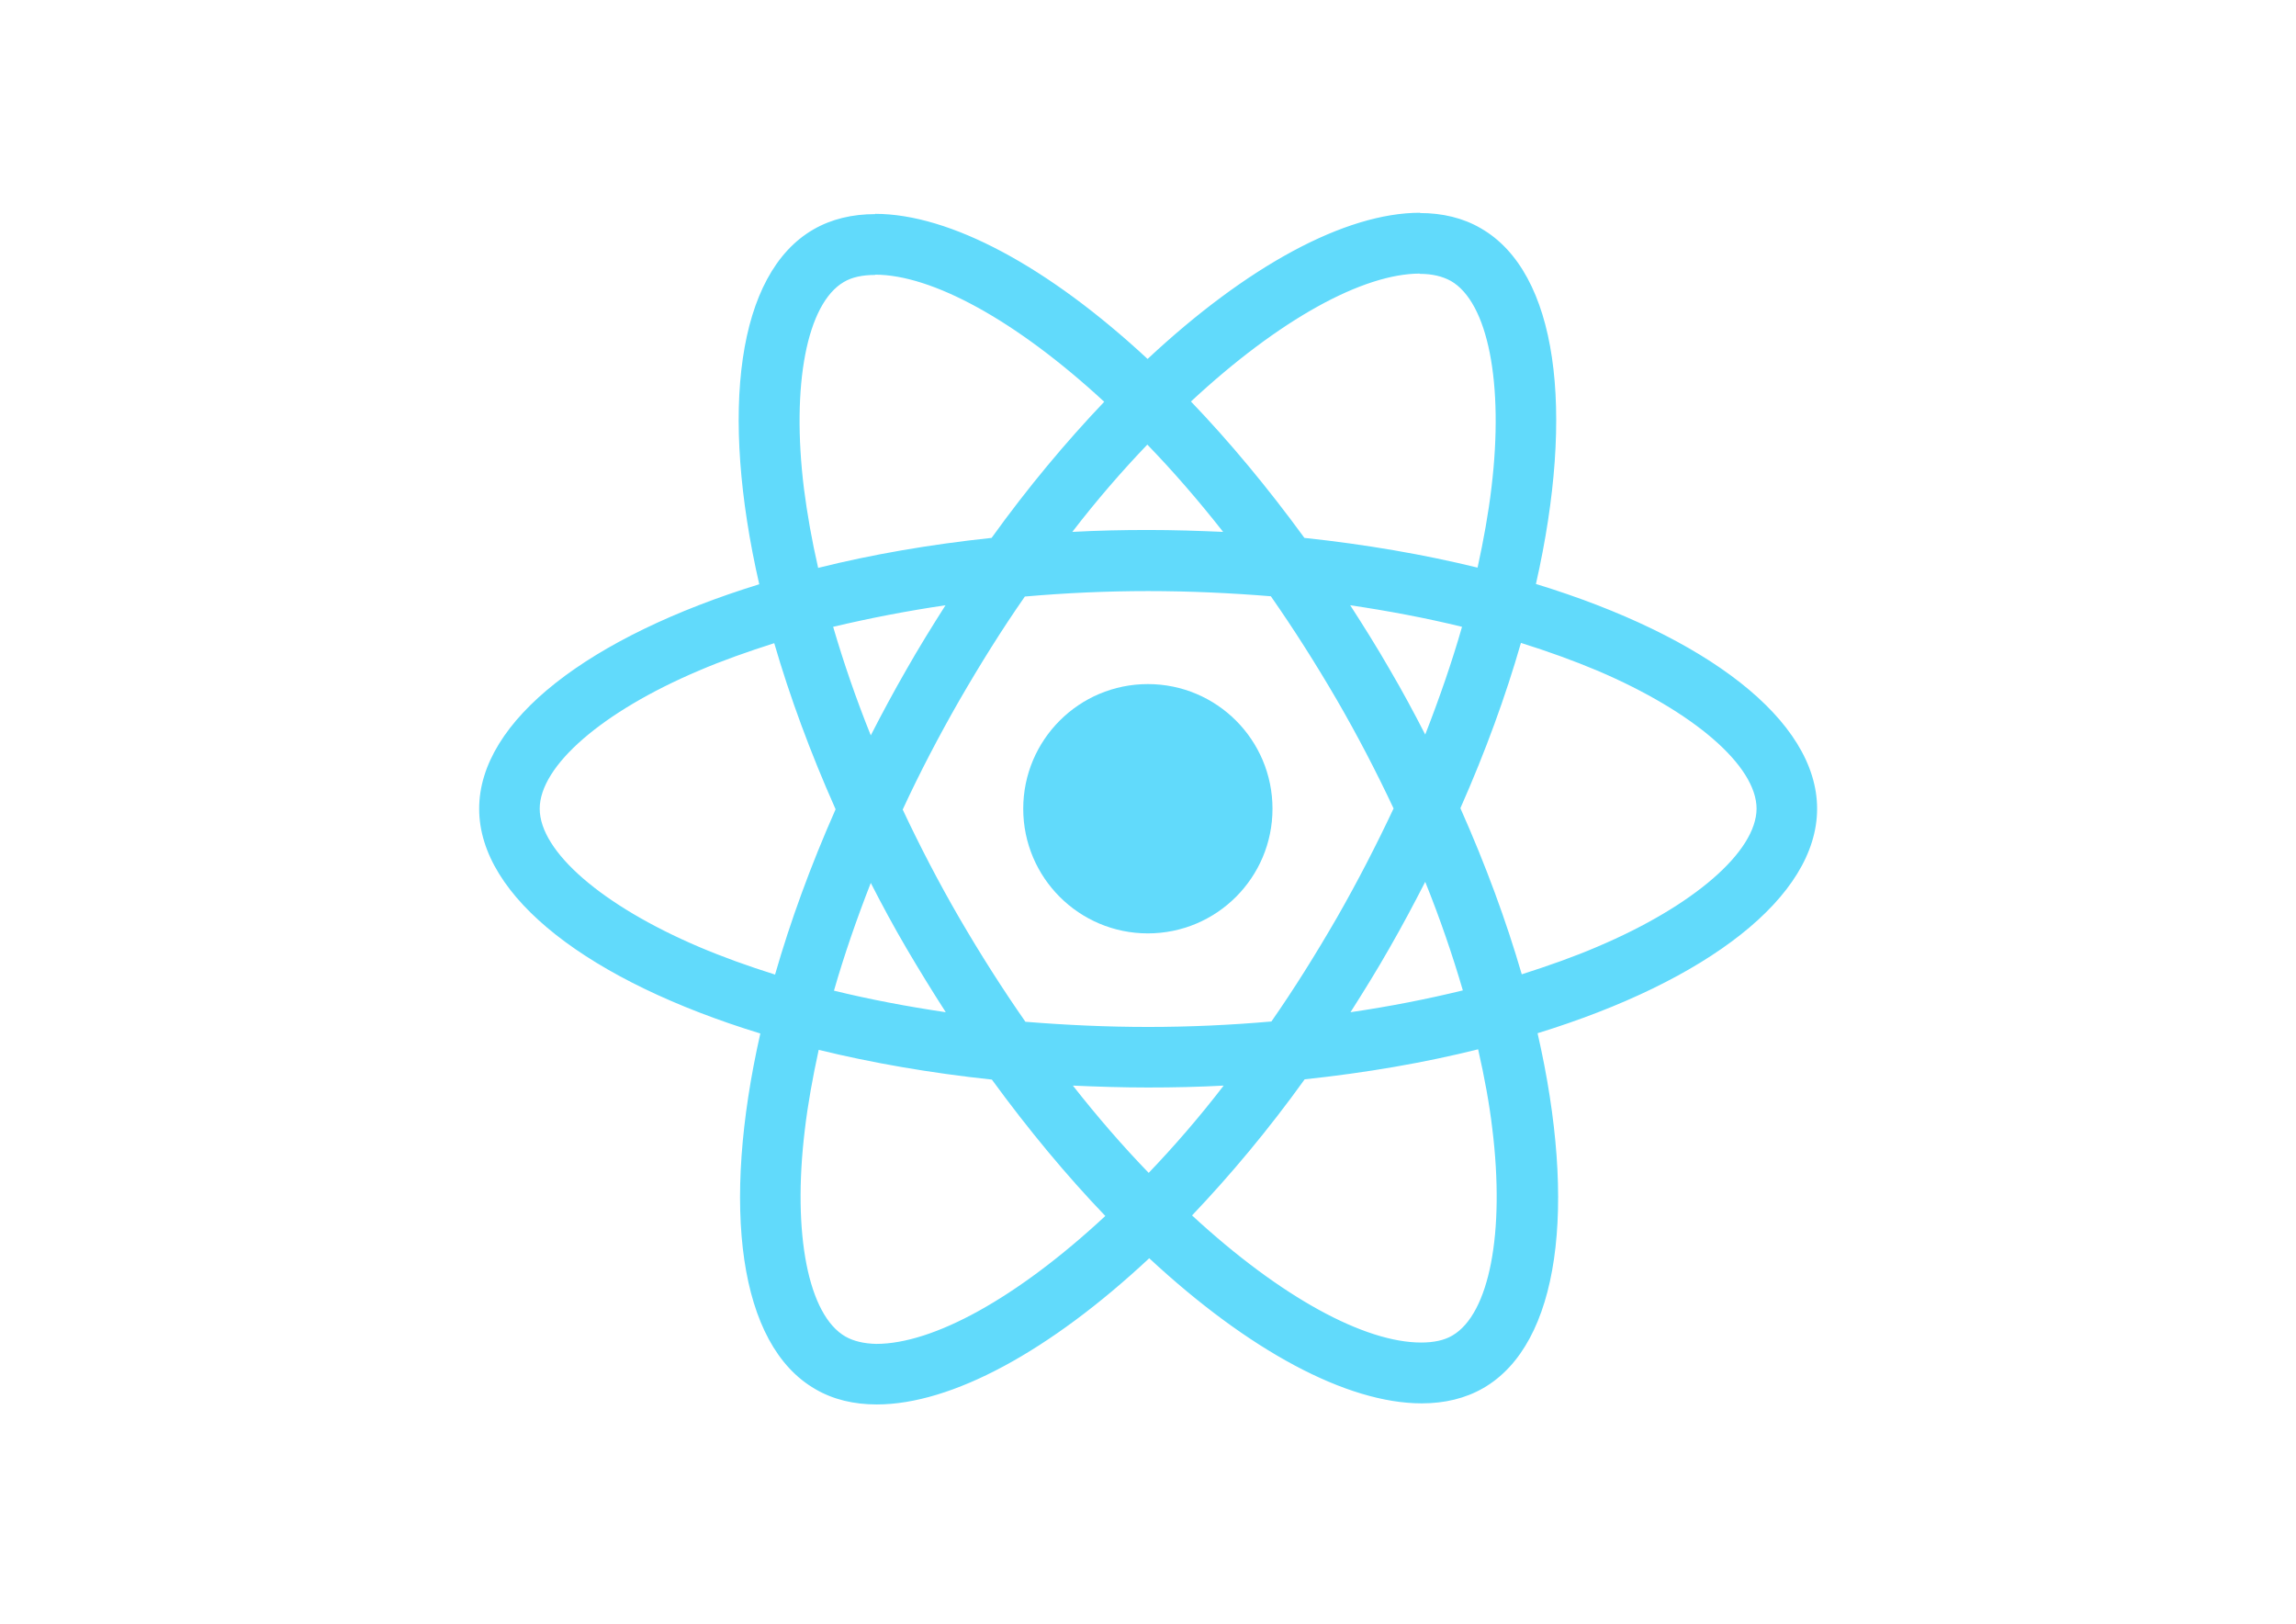
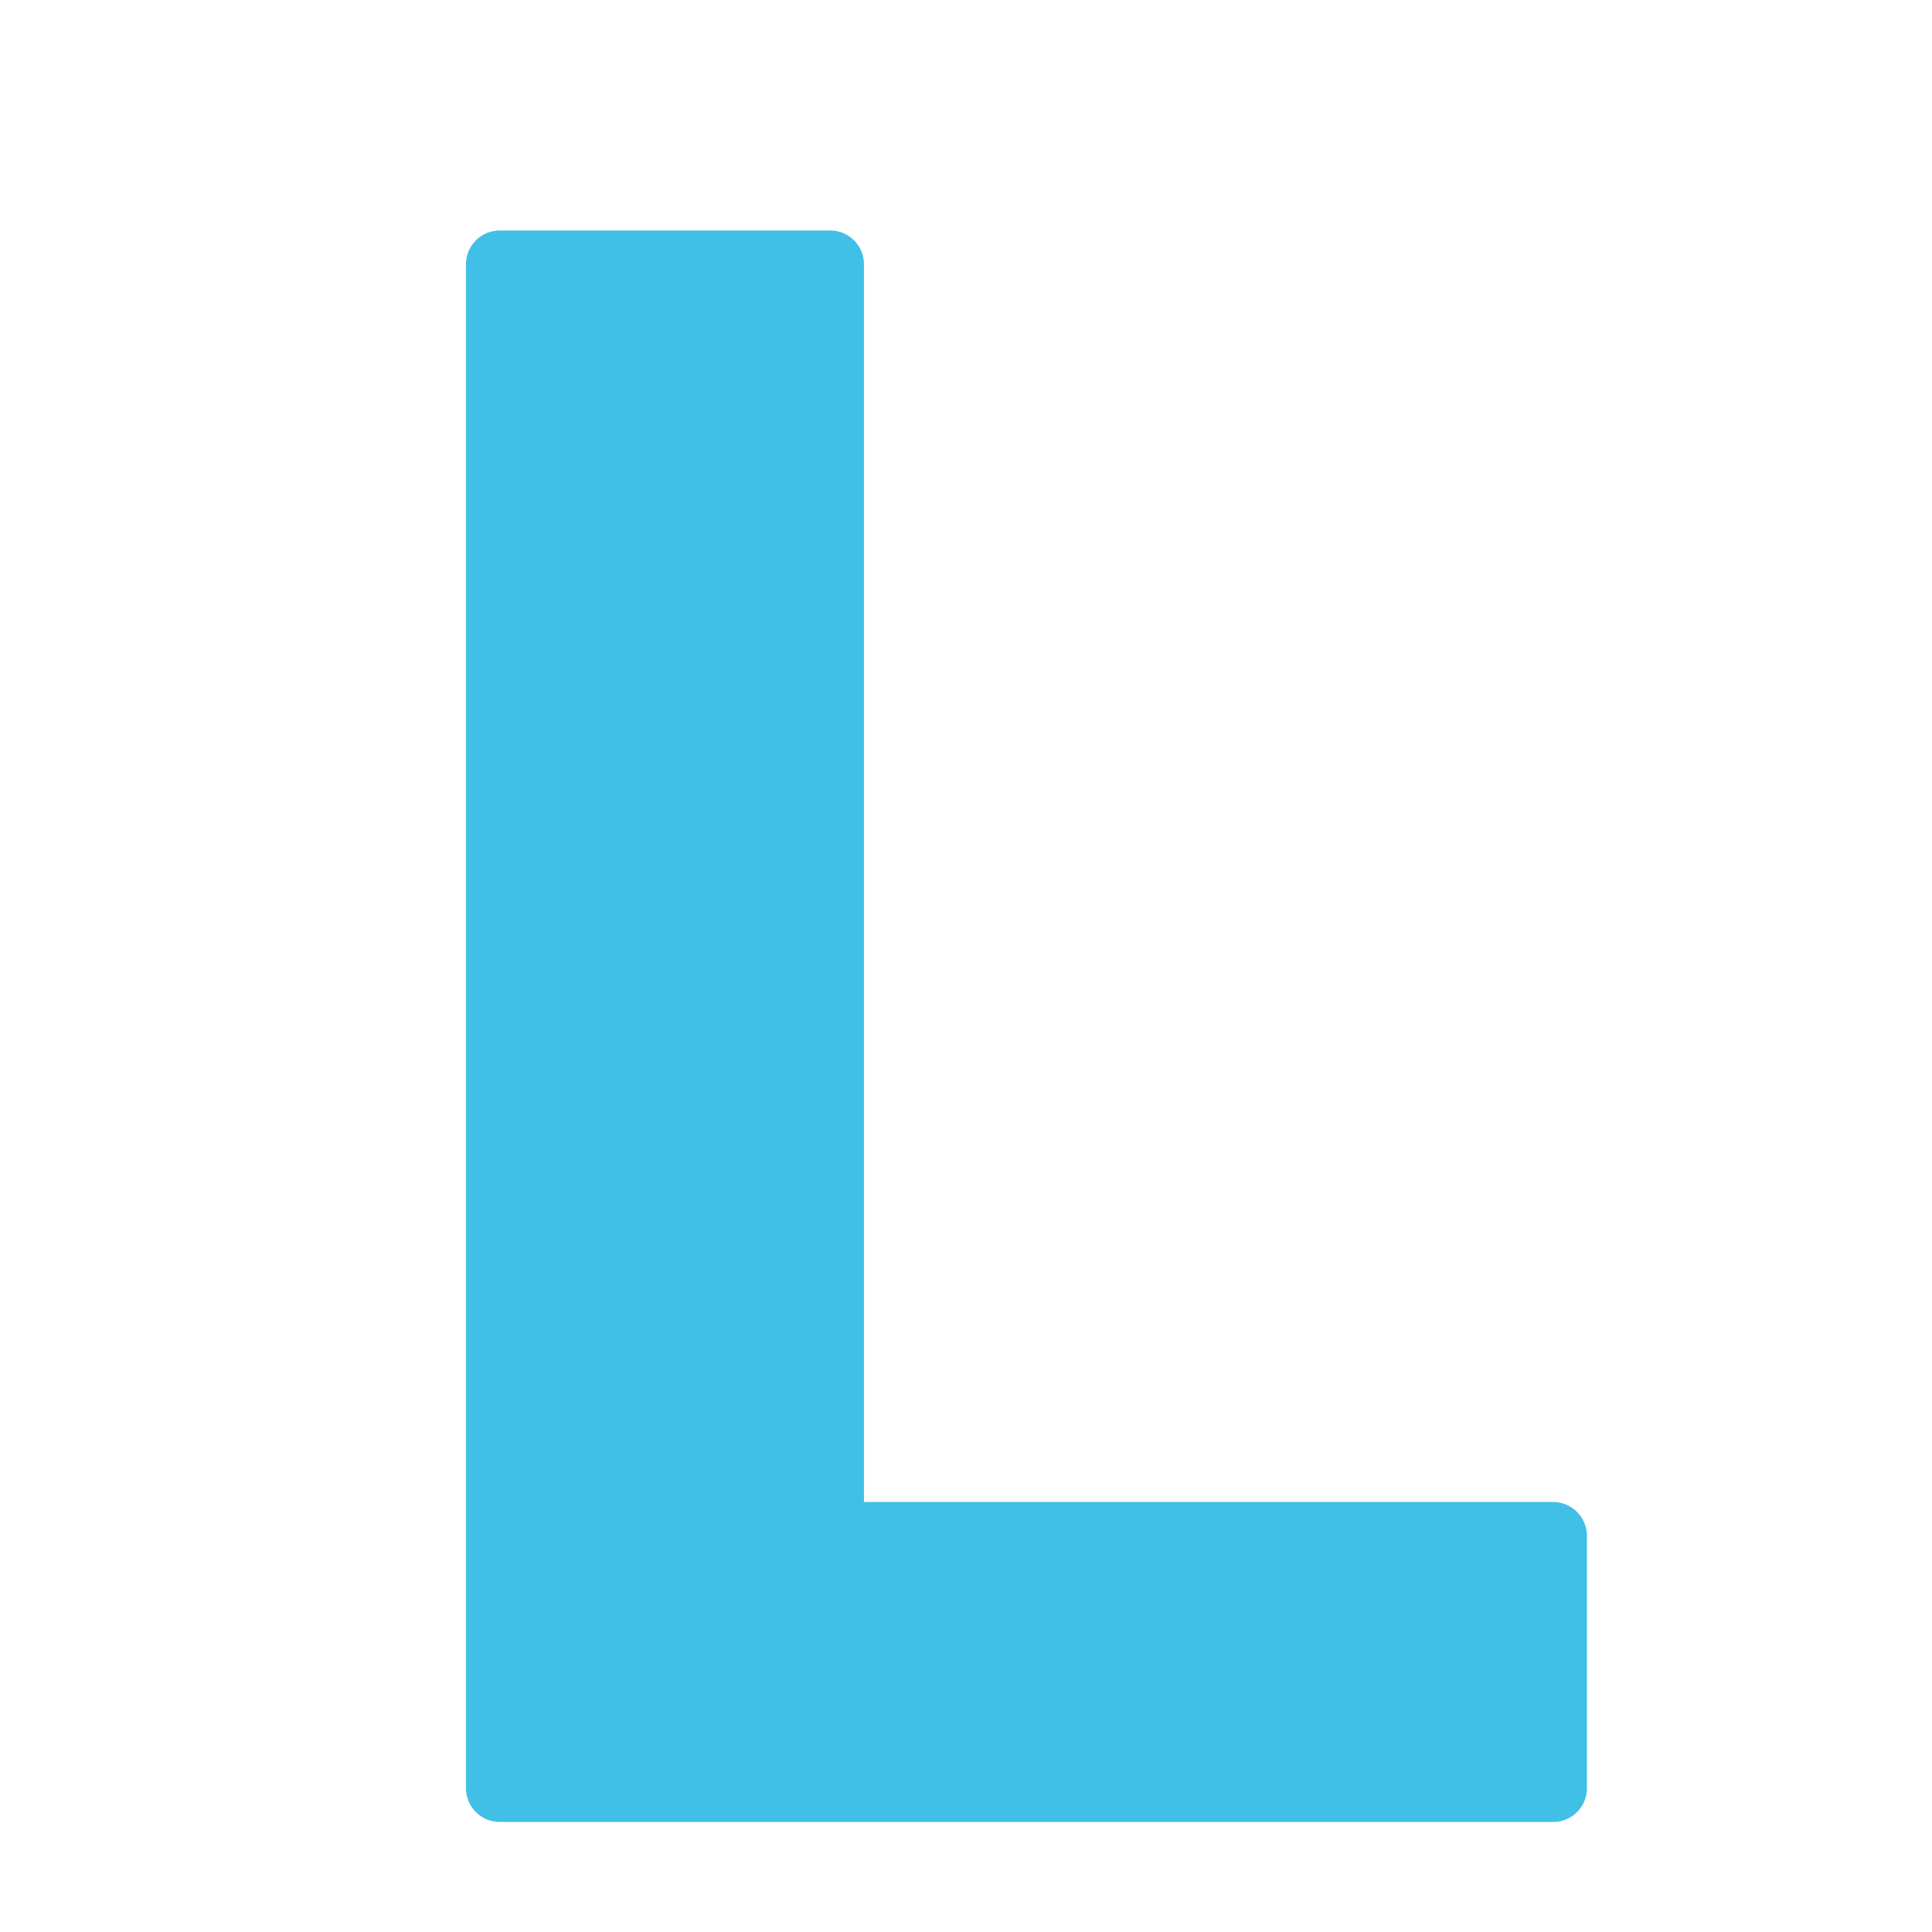
- <svg xmlns="http://www.w3.org/2000/svg" viewBox="0 0 841.9 595.3">
-   <g fill="#61DAFB">
-     <path d="M666.3 296.5c0-32.5-40.7-63.3-103.1-82.4 14.4-63.6 8-114.2-20.2-130.4-6.5-3.8-14.1-5.6-22.4-5.6v22.3c4.6 0 8.3.9 11.4 2.6 13.6 7.8 19.5 37.5 14.9 75.7-1.1 9.4-2.9 19.3-5.1 29.4-19.6-4.8-41-8.5-63.5-10.9-13.5-18.5-27.5-35.3-41.6-50 32.6-30.3 63.2-46.9 84-46.9V78c-27.5 0-63.5 19.6-99.9 53.6-36.4-33.8-72.4-53.2-99.9-53.2v22.3c20.7 0 51.4 16.5 84 46.6-14 14.7-28 31.4-41.3 49.9-22.6 2.4-44 6.1-63.6 11-2.3-10-4-19.7-5.2-29-4.7-38.2 1.1-67.9 14.6-75.8 3-1.8 6.9-2.6 11.5-2.6V78.5c-8.4 0-16 1.8-22.6 5.6-28.1 16.2-34.4 66.7-19.9 130.1-62.2 19.2-102.7 49.9-102.7 82.3 0 32.5 40.7 63.3 103.1 82.4-14.4 63.6-8 114.2 20.2 130.4 6.5 3.8 14.1 5.6 22.5 5.6 27.5 0 63.5-19.6 99.9-53.6 36.4 33.8 72.4 53.2 99.9 53.2 8.4 0 16-1.8 22.6-5.6 28.1-16.2 34.4-66.7 19.9-130.1 62-19.1 102.5-49.9 102.5-82.3zm-130.2-66.7c-3.7 12.9-8.3 26.2-13.5 39.5-4.1-8-8.4-16-13.1-24-4.6-8-9.5-15.8-14.4-23.4 14.2 2.1 27.9 4.7 41 7.9zm-45.8 106.5c-7.8 13.5-15.8 26.3-24.1 38.2-14.9 1.3-30 2-45.2 2-15.1 0-30.2-.7-45-1.9-8.3-11.9-16.4-24.6-24.2-38-7.6-13.1-14.5-26.4-20.8-39.8 6.2-13.4 13.2-26.8 20.7-39.9 7.8-13.5 15.8-26.3 24.1-38.2 14.9-1.3 30-2 45.2-2 15.1 0 30.2.7 45 1.9 8.3 11.9 16.4 24.6 24.2 38 7.6 13.1 14.5 26.4 20.8 39.8-6.3 13.4-13.2 26.8-20.7 39.9zm32.3-13c5.4 13.4 10 26.8 13.8 39.8-13.1 3.2-26.9 5.9-41.2 8 4.9-7.7 9.8-15.6 14.4-23.7 4.6-8 8.9-16.1 13-24.1zM421.2 430c-9.3-9.6-18.6-20.3-27.8-32 9 .4 18.2.7 27.5.7 9.4 0 18.7-.2 27.8-.7-9 11.7-18.3 22.4-27.5 32zm-74.4-58.9c-14.2-2.1-27.9-4.7-41-7.9 3.7-12.9 8.3-26.2 13.5-39.5 4.1 8 8.4 16 13.1 24 4.7 8 9.5 15.8 14.4 23.4zM420.7 163c9.3 9.6 18.6 20.3 27.8 32-9-.4-18.2-.7-27.5-.7-9.4 0-18.7.2-27.8.7 9-11.7 18.3-22.4 27.5-32zm-74 58.9c-4.9 7.7-9.8 15.6-14.4 23.7-4.6 8-8.9 16-13 24-5.4-13.4-10-26.8-13.8-39.8 13.1-3.1 26.9-5.8 41.2-7.9zm-90.5 125.2c-35.4-15.1-58.3-34.9-58.3-50.6 0-15.7 22.9-35.6 58.3-50.6 8.6-3.7 18-7 27.7-10.1 5.7 19.6 13.2 40 22.5 60.9-9.2 20.8-16.6 41.1-22.2 60.6-9.9-3.1-19.3-6.5-28-10.2zM310 490c-13.6-7.8-19.5-37.5-14.9-75.7 1.1-9.4 2.9-19.3 5.1-29.4 19.6 4.8 41 8.5 63.5 10.9 13.5 18.5 27.5 35.3 41.6 50-32.6 30.3-63.2 46.9-84 46.9-4.5-.1-8.3-1-11.3-2.7zm237.2-76.2c4.7 38.2-1.1 67.9-14.6 75.8-3 1.8-6.9 2.6-11.5 2.6-20.7 0-51.4-16.5-84-46.6 14-14.7 28-31.4 41.3-49.9 22.6-2.4 44-6.1 63.6-11 2.3 10.1 4.1 19.8 5.2 29.1zm38.5-66.7c-8.6 3.7-18 7-27.7 10.1-5.7-19.6-13.2-40-22.5-60.9 9.2-20.8 16.6-41.1 22.2-60.6 9.9 3.1 19.3 6.5 28.1 10.2 35.4 15.1 58.3 34.9 58.3 50.6-.1 15.7-23 35.6-58.4 50.6zM320.8 78.4z" />
-     <circle cx="420.9" cy="296.5" r="45.7" />
-     <path d="M520.5 78.1z" />
-   </g>
+ <svg xmlns="http://www.w3.org/2000/svg" width="800px" height="800px" viewBox="0 0 128 128" aria-hidden="true" role="img" class="iconify iconify--noto" preserveAspectRatio="xMidYMid meet">
+   <path d="M102.89 99.51H57.24v-82c0-1.24-1-2.24-2.24-2.24H33.11c-1.24 0-2.24 1-2.24 2.24v100.96c0 1.24 1 2.24 2.24 2.24h69.79c1.24 0 2.24-1 2.24-2.24v-16.72a2.251 2.251 0 0 0-2.25-2.24z" fill="#40C0E7" />
</svg>
